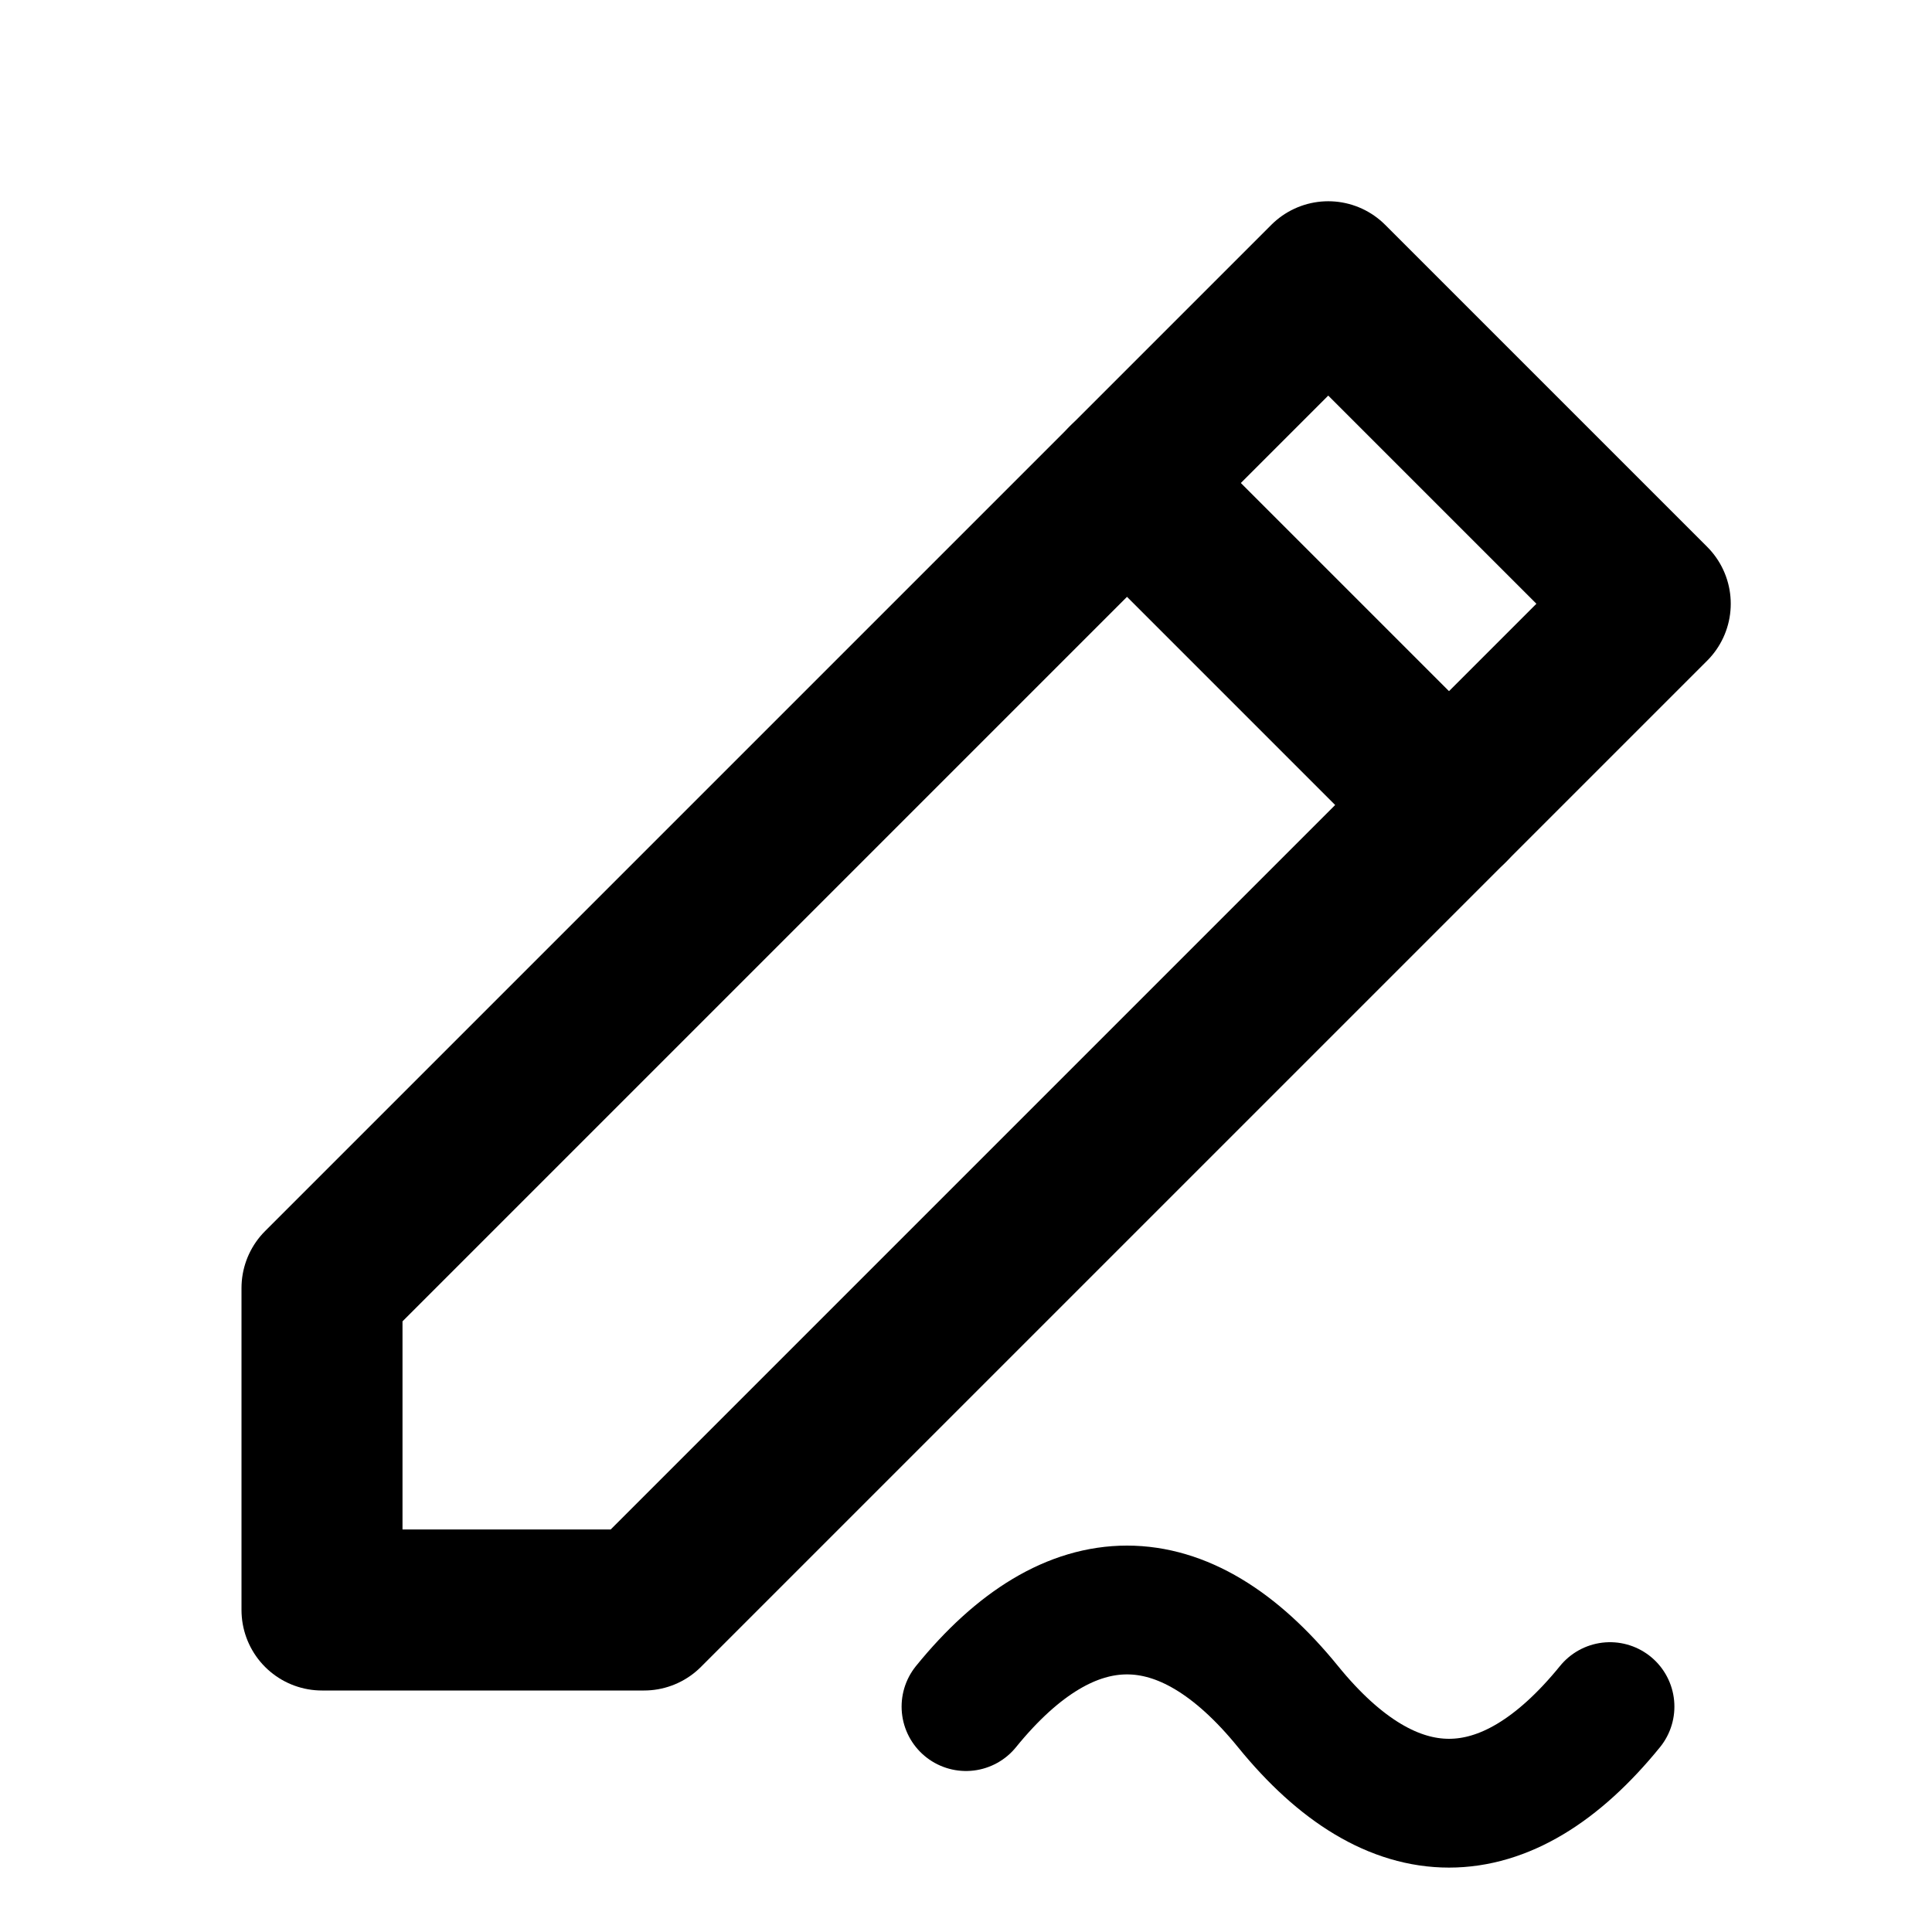
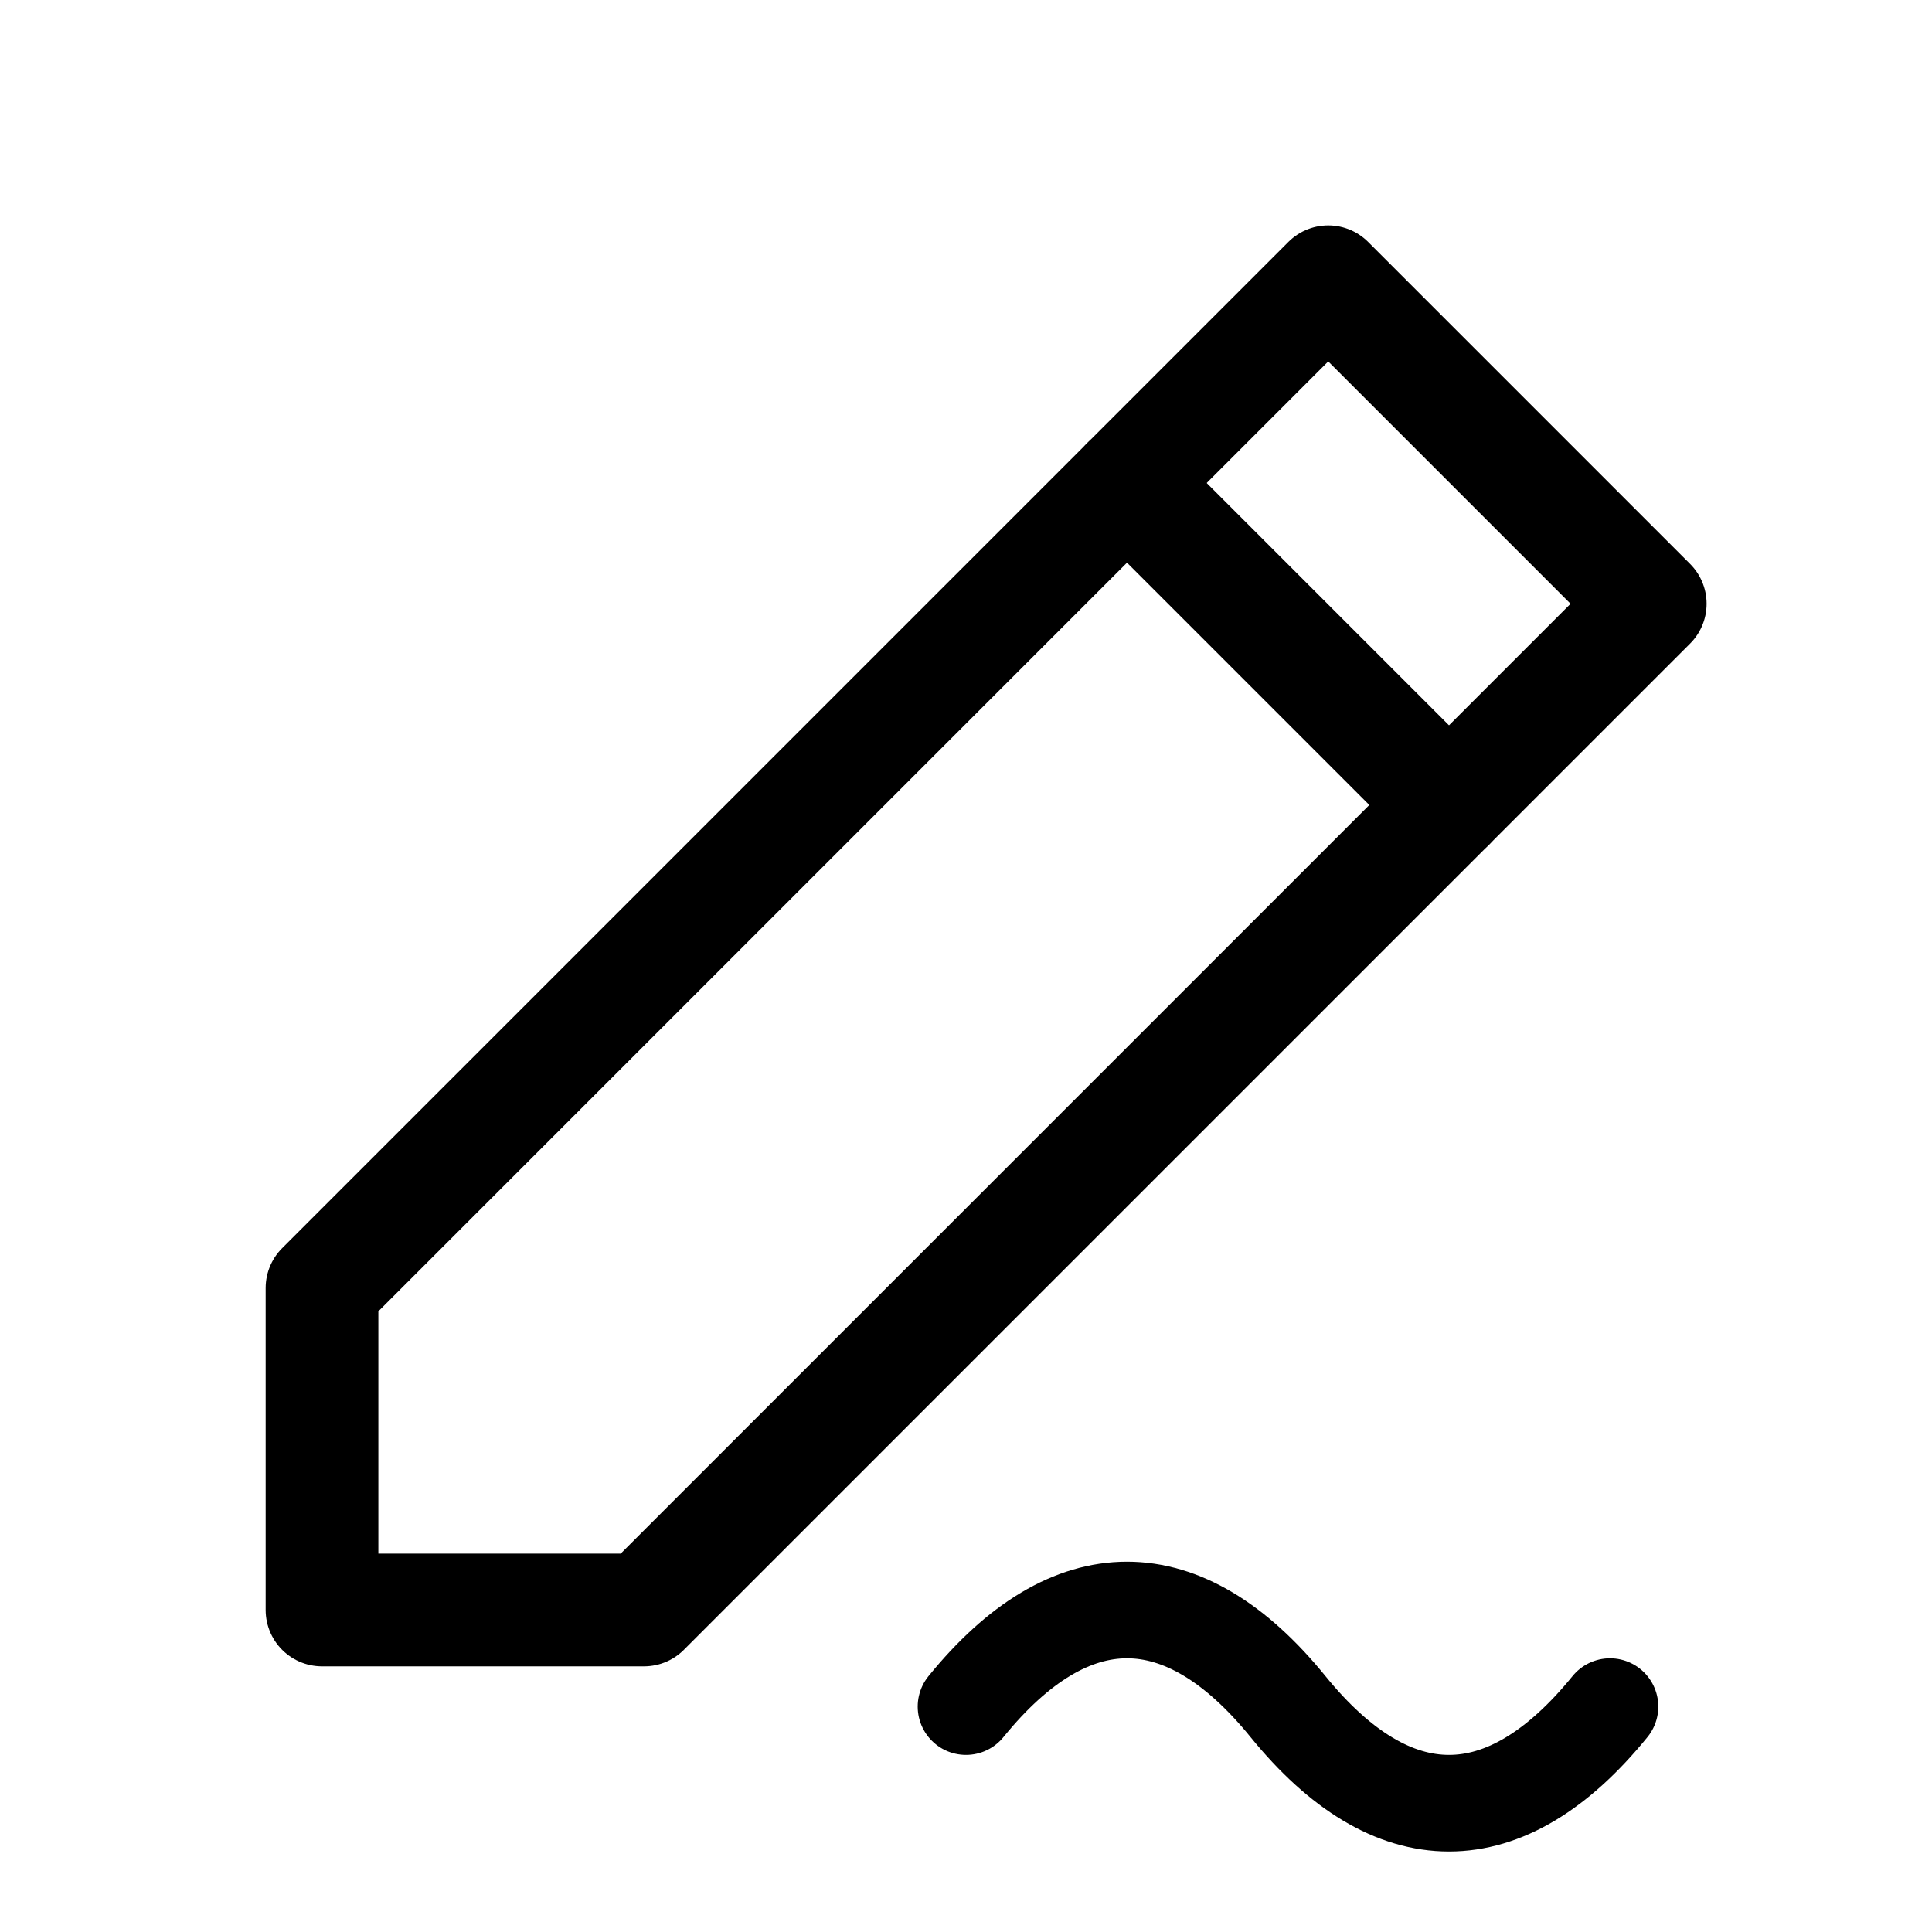
- <svg xmlns="http://www.w3.org/2000/svg" viewBox="0 0 24 24" width="24" height="24" fill="none" stroke="currentColor" stroke-width="2" stroke-linecap="round" stroke-linejoin="round">
+ <svg xmlns="http://www.w3.org/2000/svg" viewBox="0 0 24 24" width="24" height="24" fill="none" stroke="currentColor" stroke-width="1.4" stroke-linecap="round" stroke-linejoin="round">
  <path d="M16.5 3.5l4 4L8 20H4v-4z" />
  <path d="M14 6l4 4" />
-   <path d="M12 21.2c1.3-1.6 2.7-1.6 4 0s2.7 1.6 4 0" stroke-width="1.6" />
+   <path d="M12 21.2c1.3-1.6 2.7-1.6 4 0s2.7 1.6 4 0" stroke-width="1.2" />
</svg>
